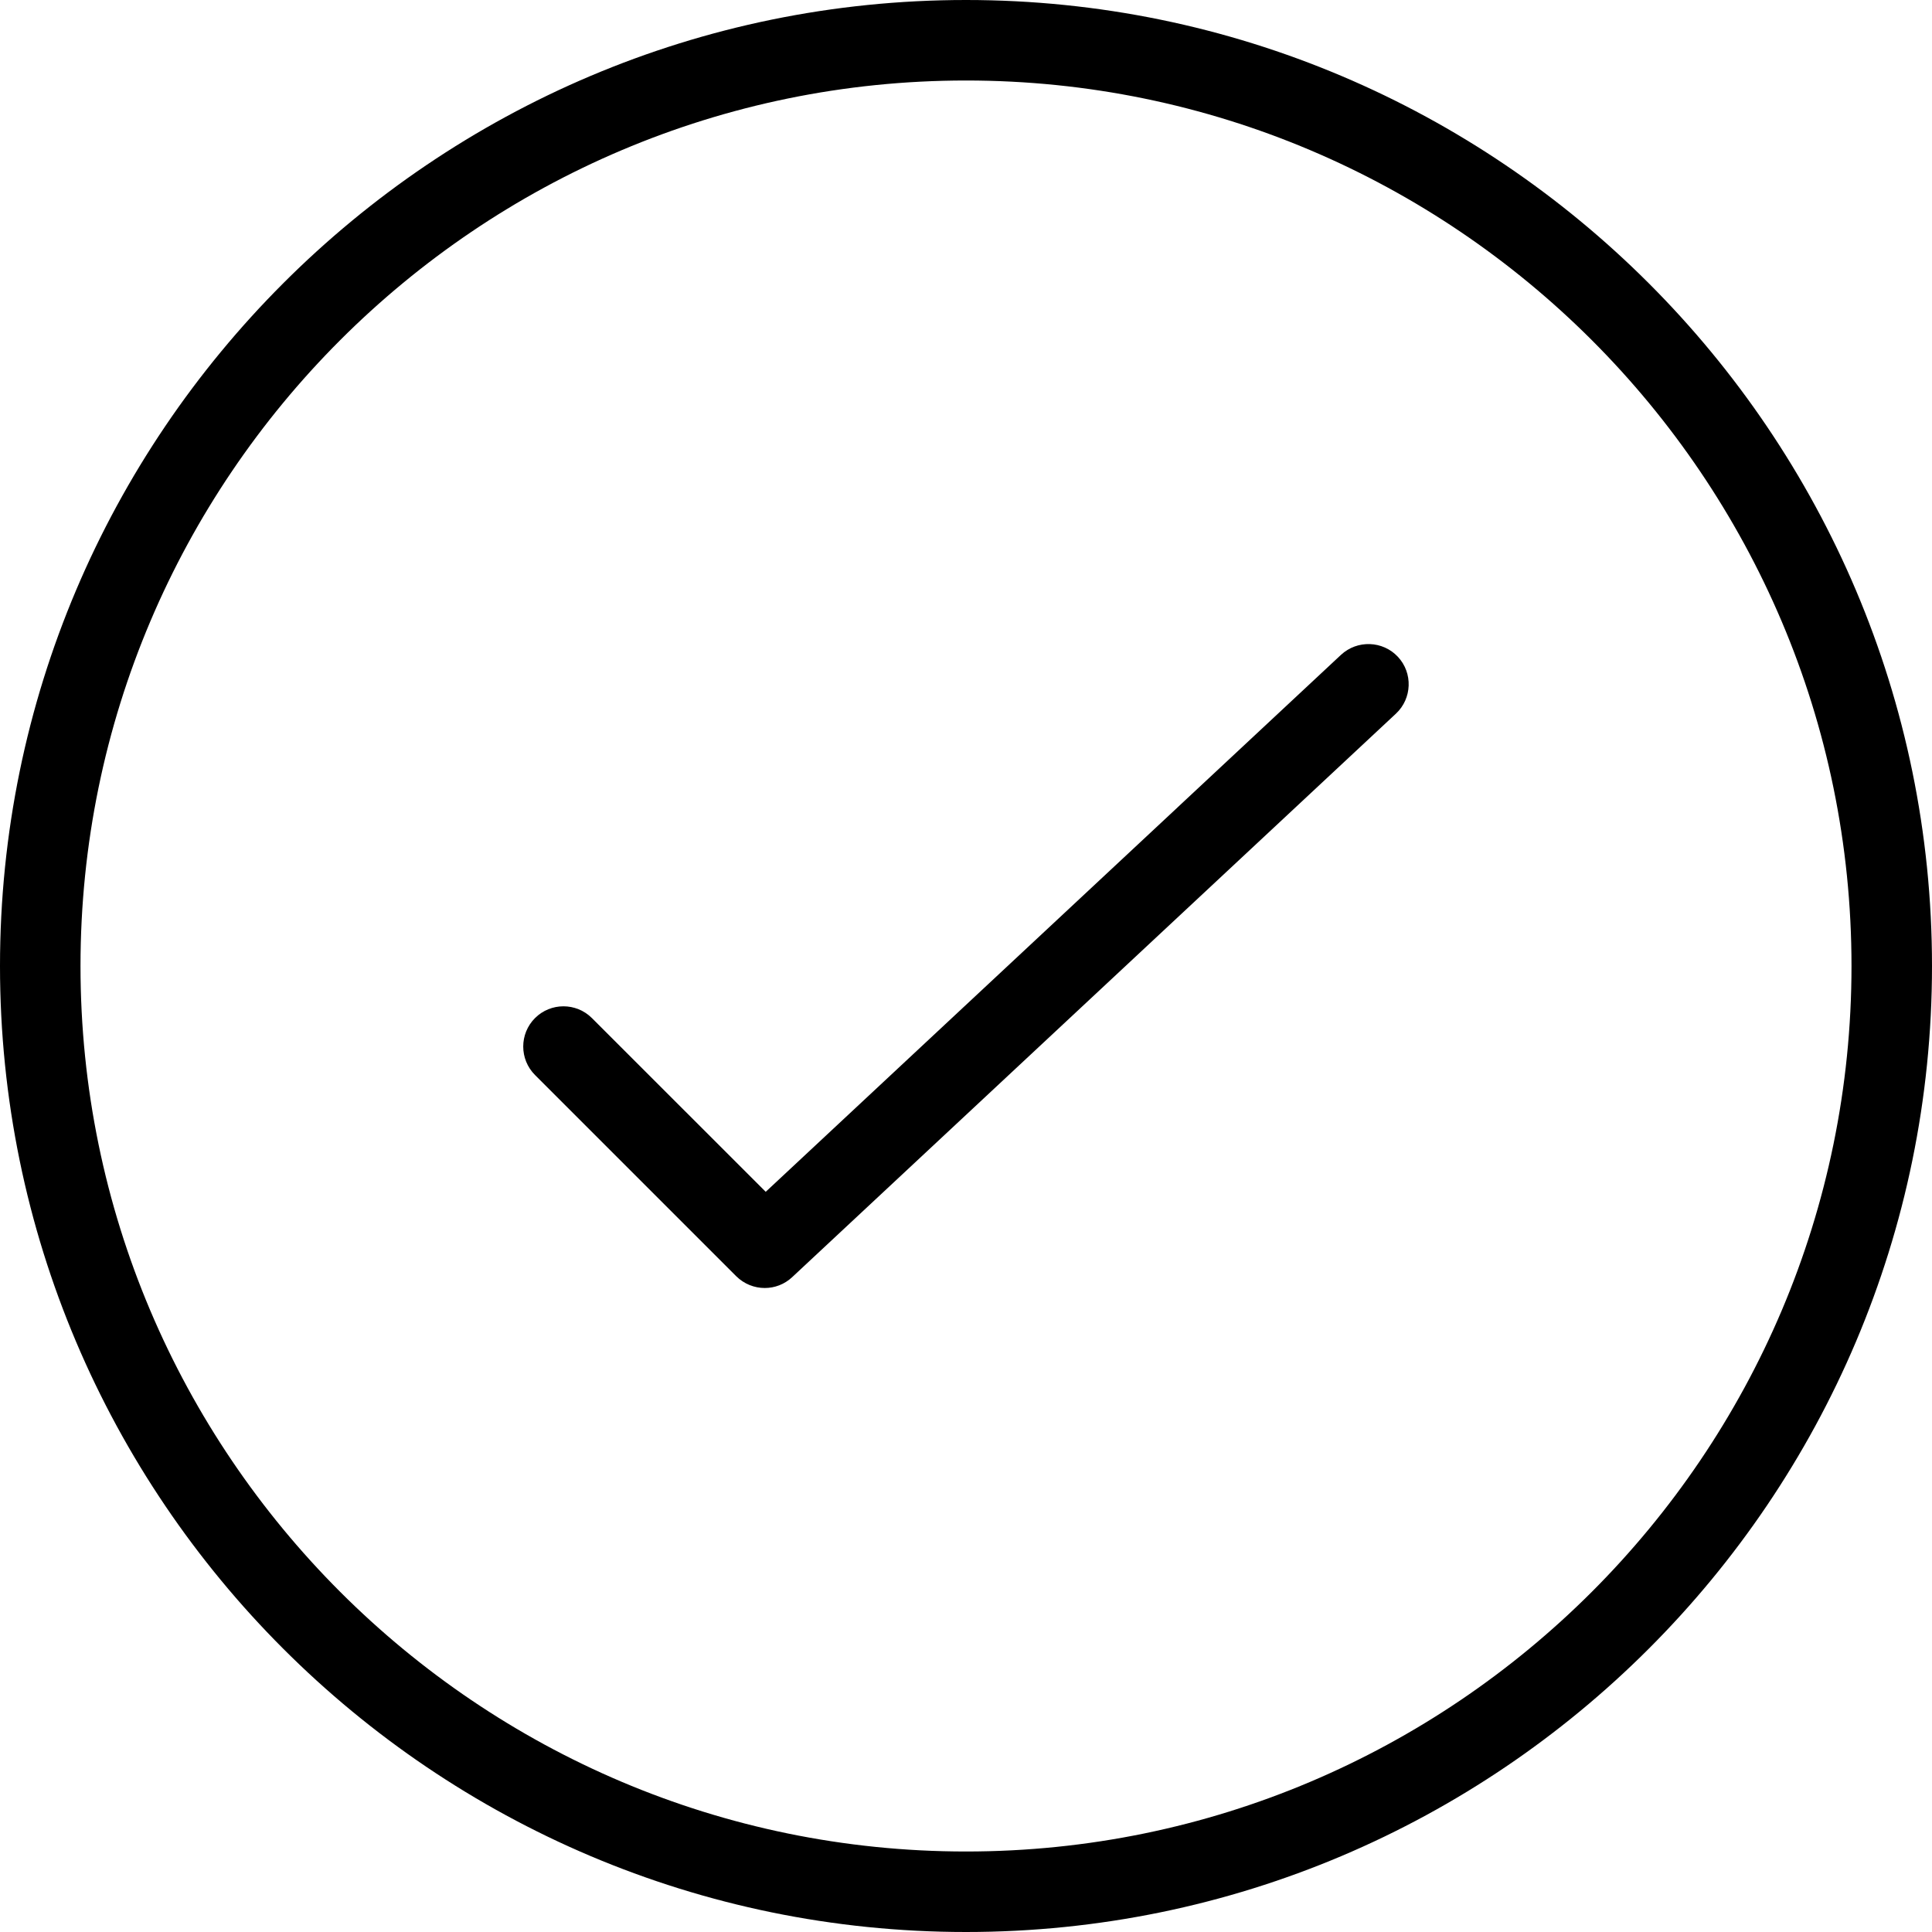
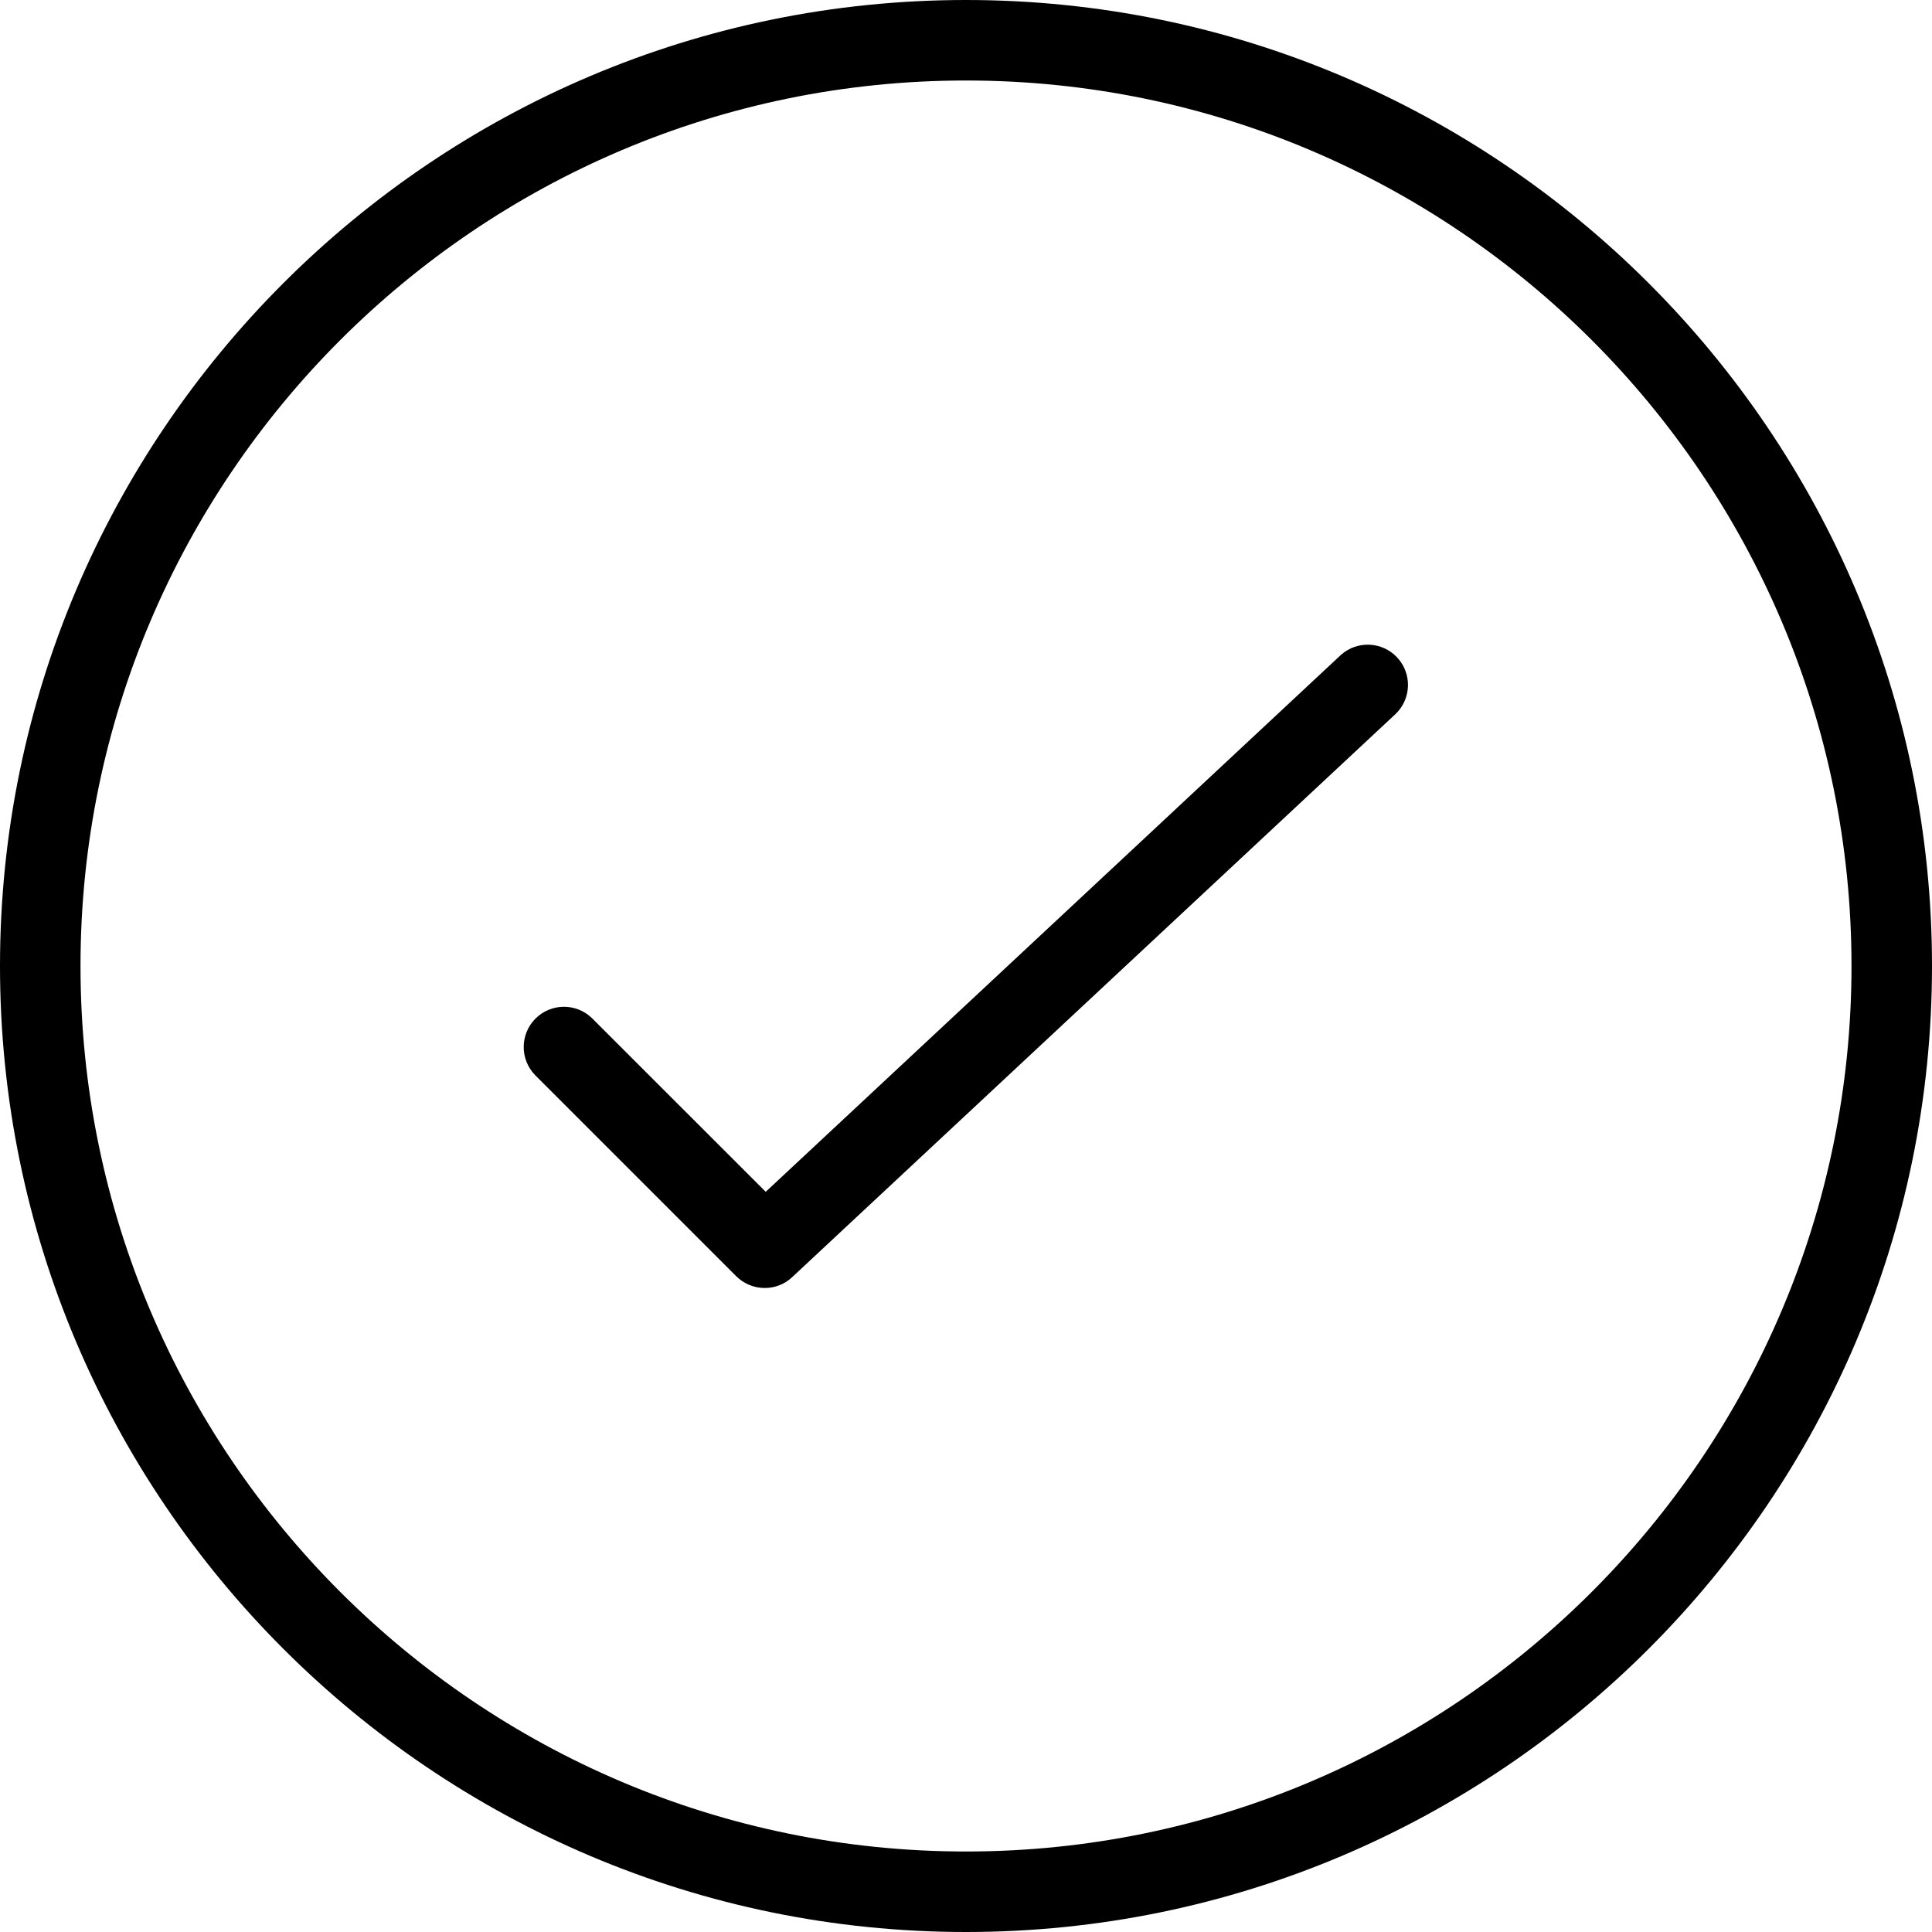
- <svg xmlns="http://www.w3.org/2000/svg" version="1.1" baseProfile="tiny" id="Layer_1" x="0px" y="0px" viewBox="0 0 24 24" xml:space="preserve">
-   <g id="XMLID_309_">
-     <path d="M9.5,16c-0.128,0-0.256-0.049-0.354-0.146l-2.5-2.5c-0.195-0.195-0.195-0.512,0-0.707s0.512-0.195,0.707,0l2.159,2.158   l7.146-6.67c0.202-0.188,0.519-0.177,0.707,0.024c0.188,0.201,0.177,0.518-0.024,0.706l-7.5,7C9.745,15.955,9.623,16,9.5,16z" />
-     <path d="M12,24C5.383,24,0,18.617,0,12S5.383,0,12,0s12,5.383,12,12S18.617,24,12,24z M12,1C5.935,1,1,5.935,1,12s4.935,11,11,11   s11-4.935,11-11S18.065,1,12,1z" />
-   </g>
+ <svg xmlns="http://www.w3.org/2000/svg" baseProfile="tiny" viewBox="0 0 24 24">
+   <path d="M9.5 16a.502.502 0 0 1-.354-.146l-2.5-2.5a.5.5 0 0 1 .707-.707l2.159 2.158 7.146-6.67a.5.5 0 0 1 .683.73l-7.5 7A.496.496 0 0 1 9.5 16z" />
+   <path d="M12 24C5.383 24 0 18.617 0 12S5.383 0 12 0s12 5.383 12 12-5.383 12-12 12zm0-23C5.935 1 1 5.935 1 12s4.935 11 11 11 11-4.935 11-11S18.065 1 12 1z" />
</svg>
